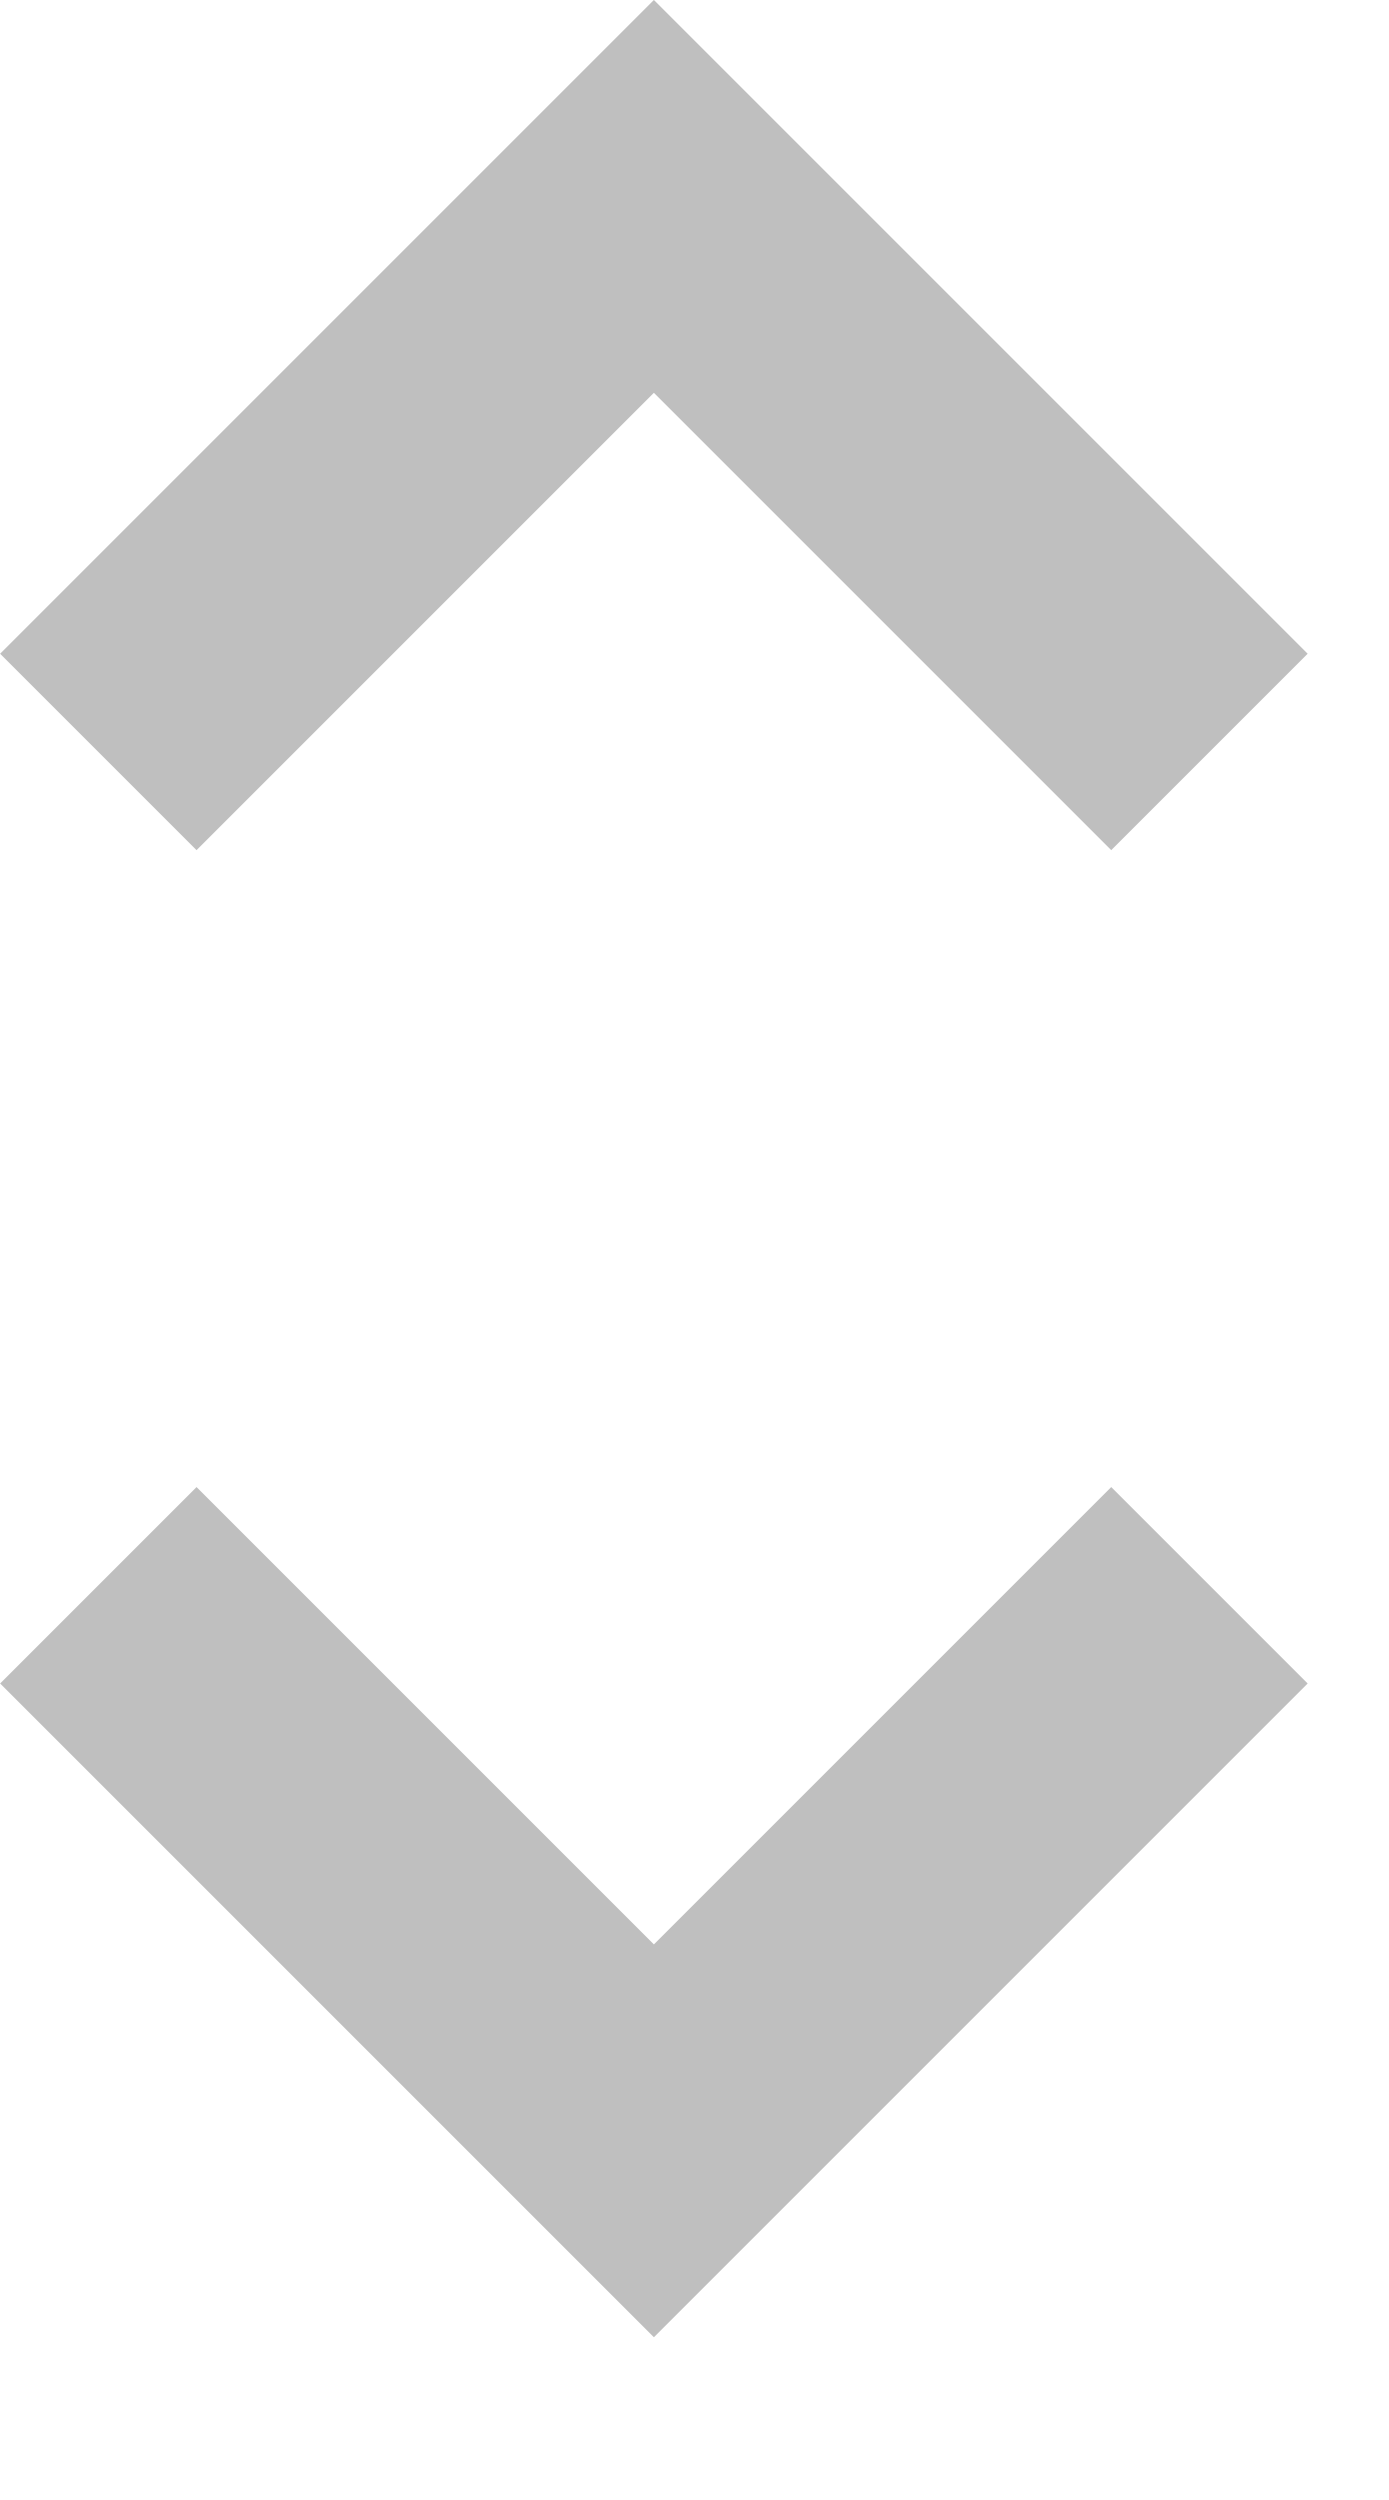
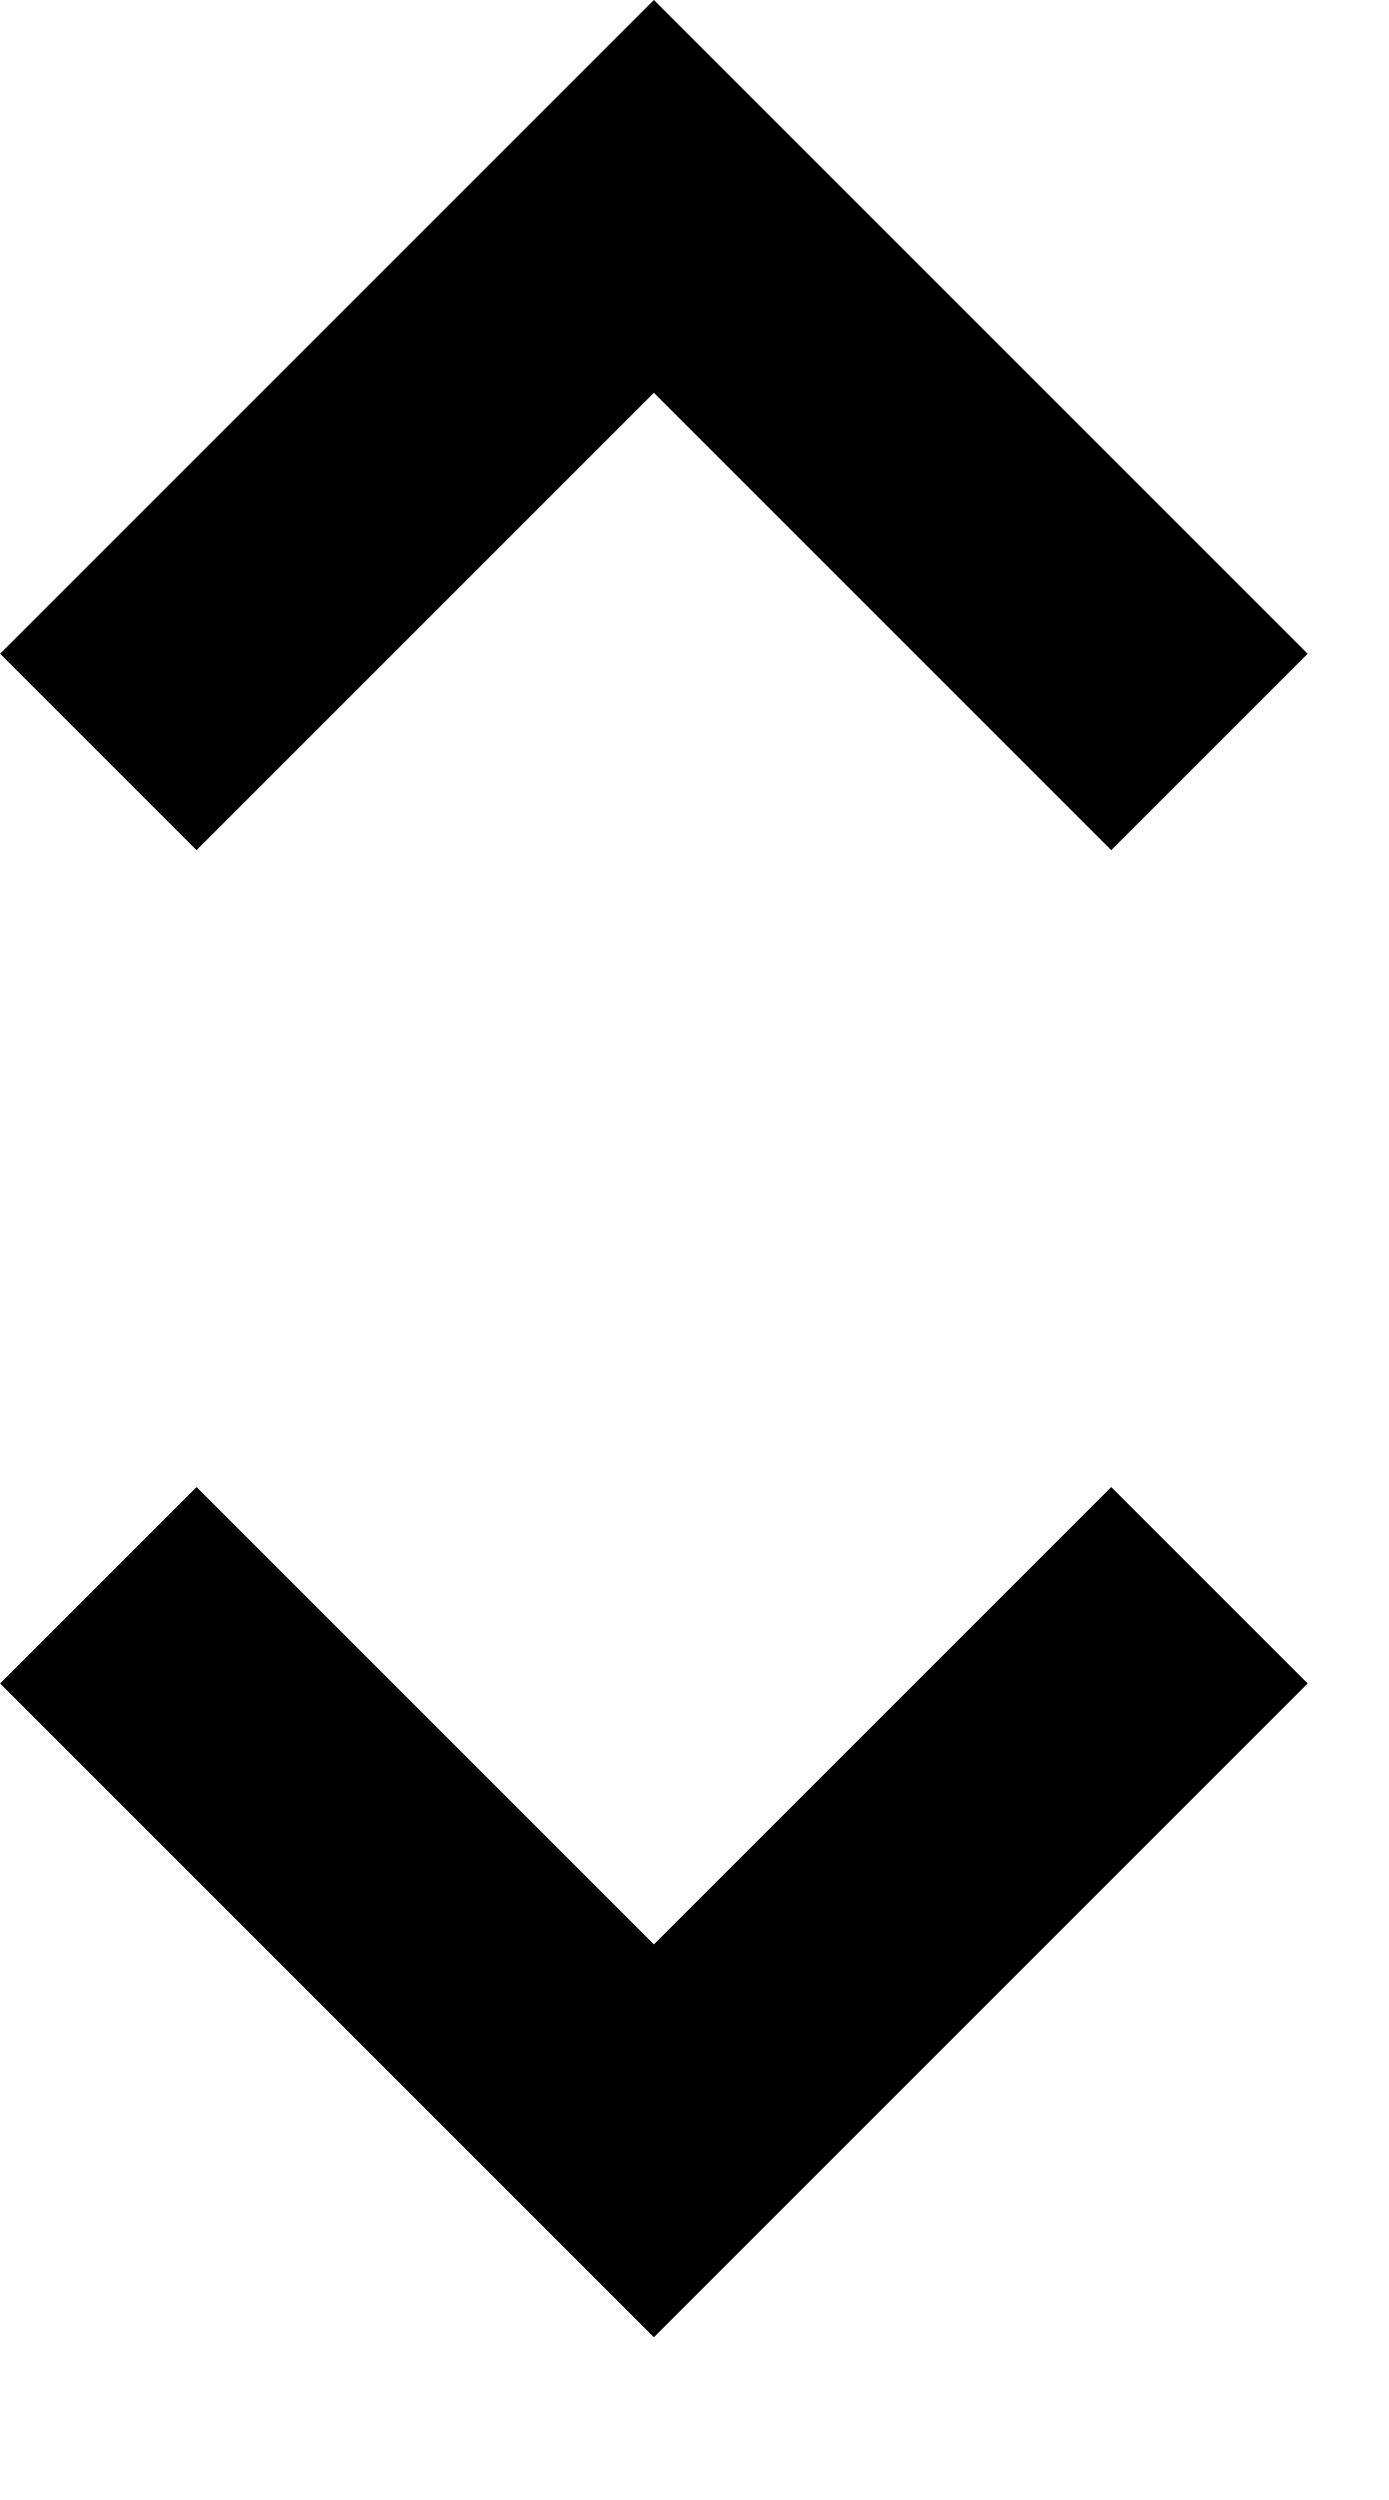
<svg xmlns="http://www.w3.org/2000/svg" width="5" height="9" viewBox="0 0 5 9" fill="none">
-   <path d="M4.354 5.707L2.354 7.707L0.354 5.707" stroke="#BFBFBF" />
-   <path d="M0.354 2.707L2.354 0.707L4.354 2.707" stroke="#BFBFBF" />
+   <path d="M4.354 5.707L2.354 7.707L0.354 5.707" stroke="#000000" />
+   <path d="M0.354 2.707L2.354 0.707L4.354 2.707" stroke="#000000" />
</svg>
